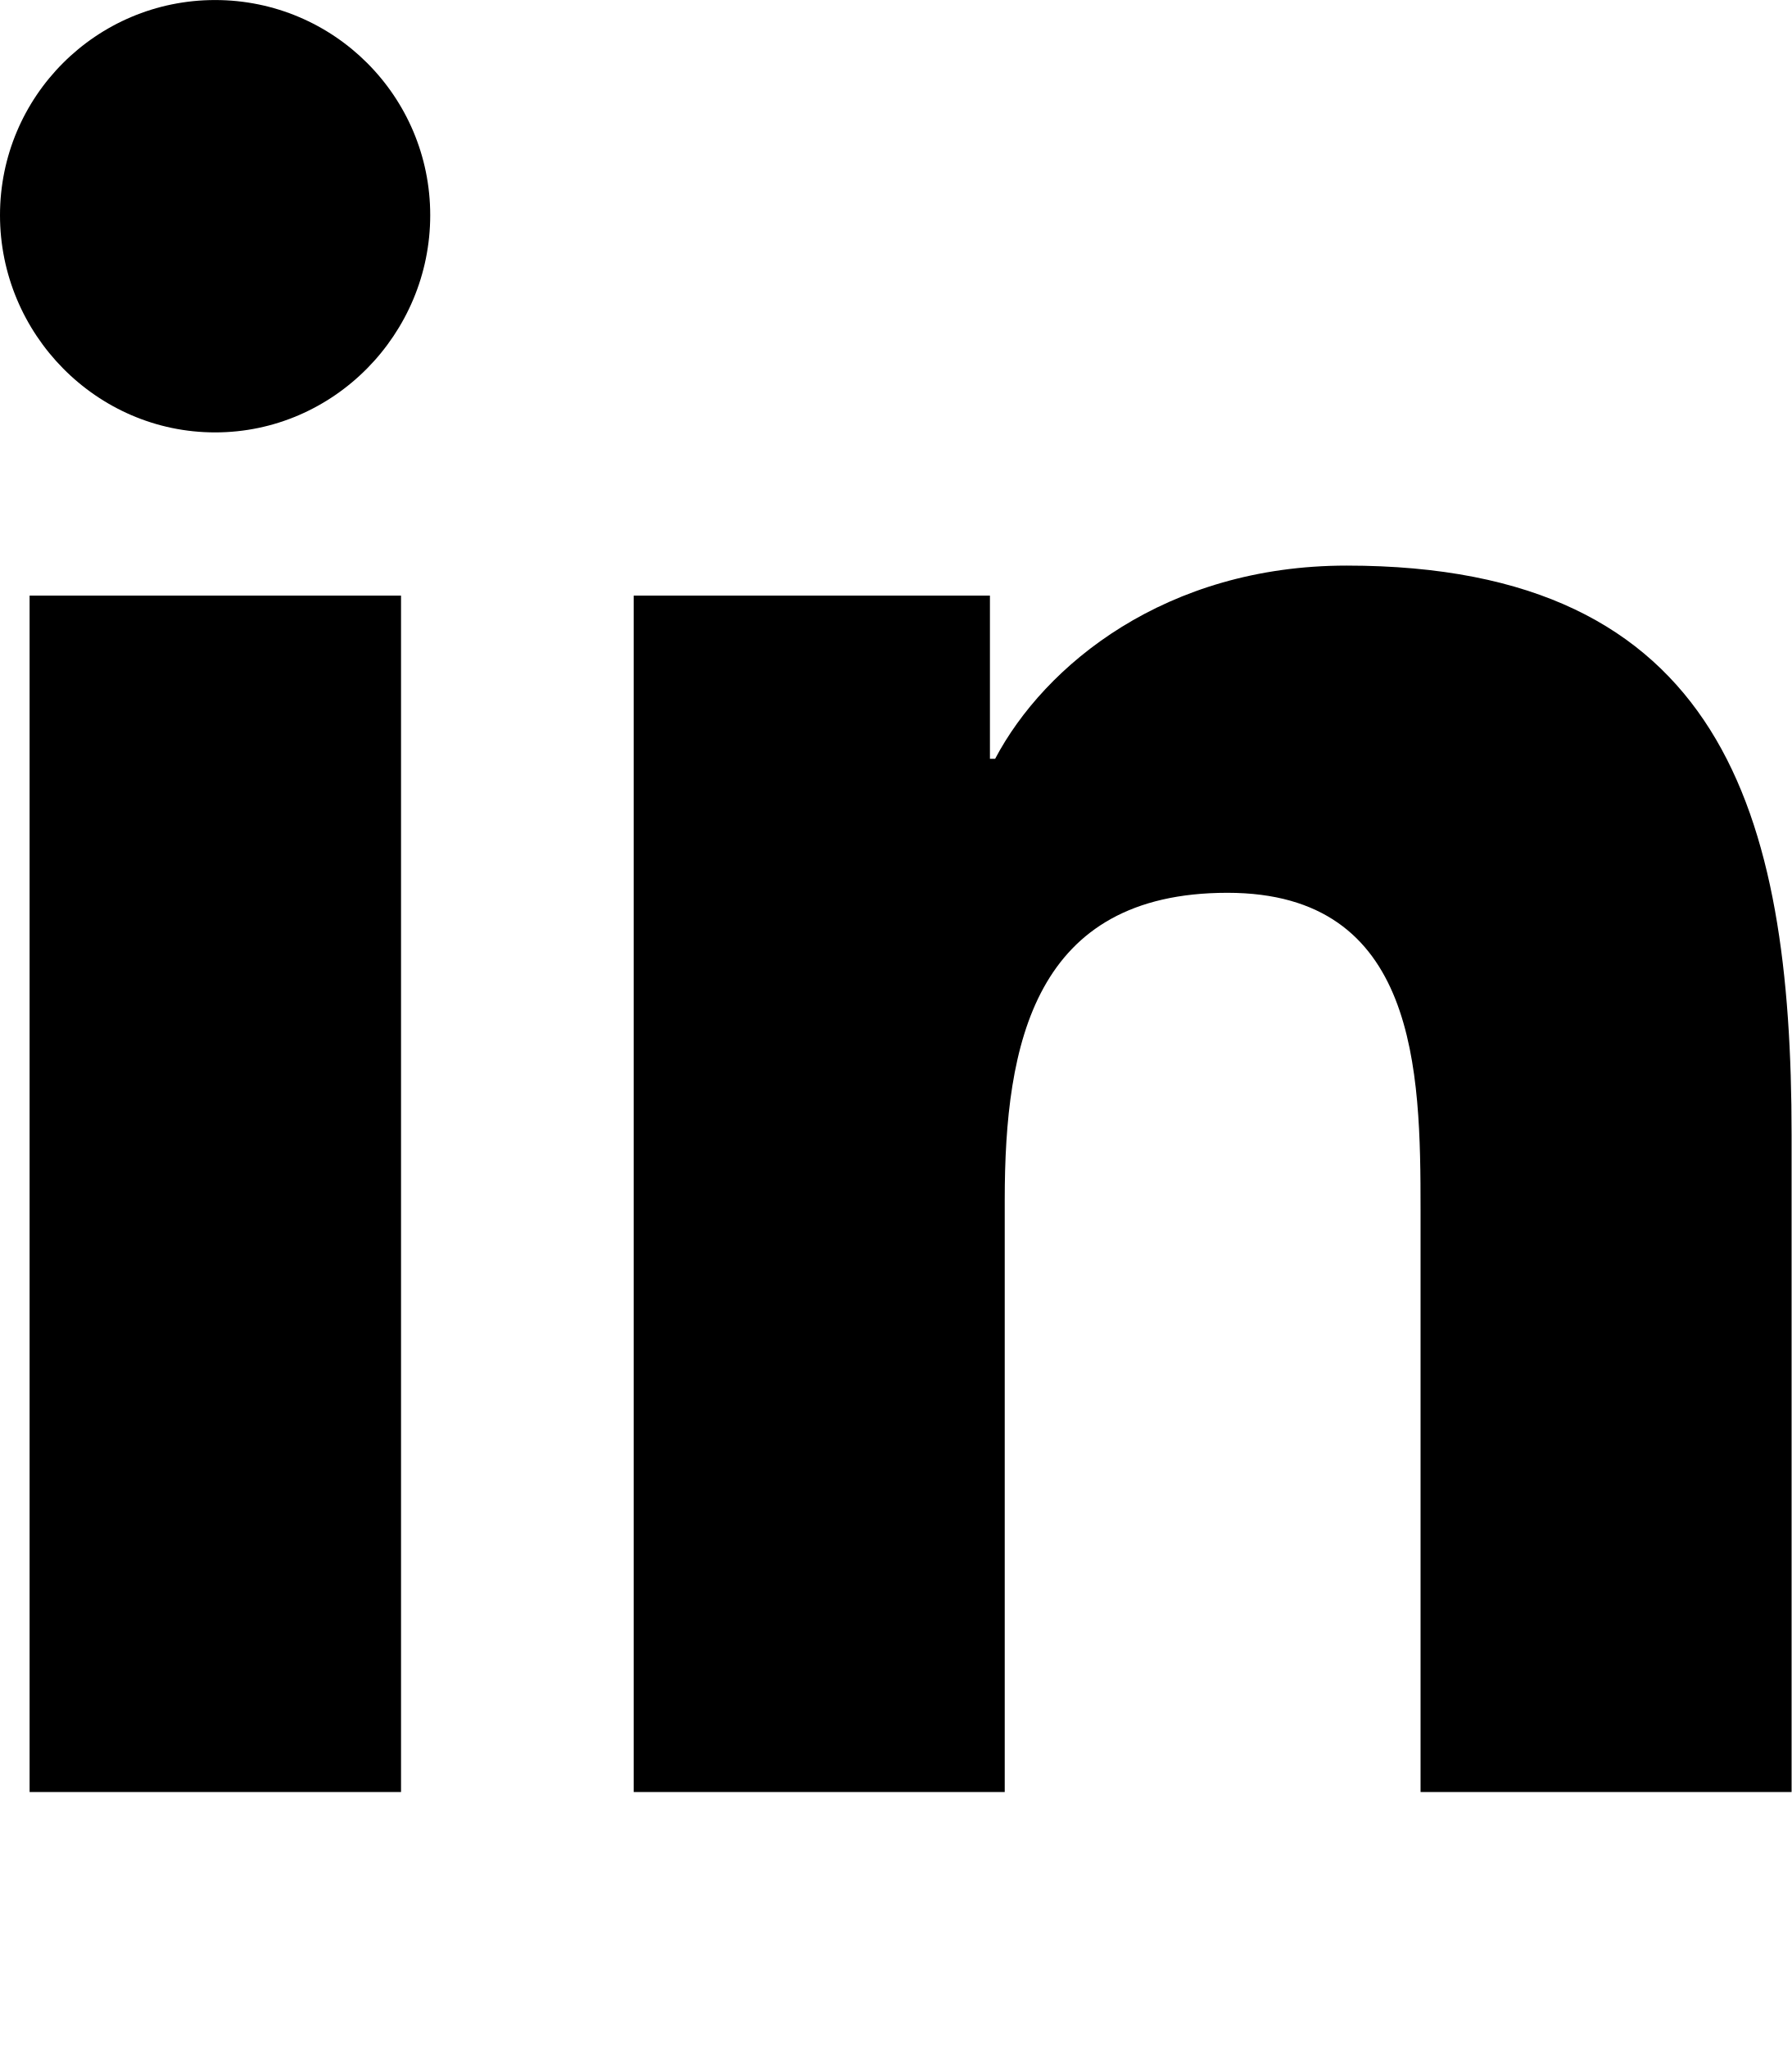
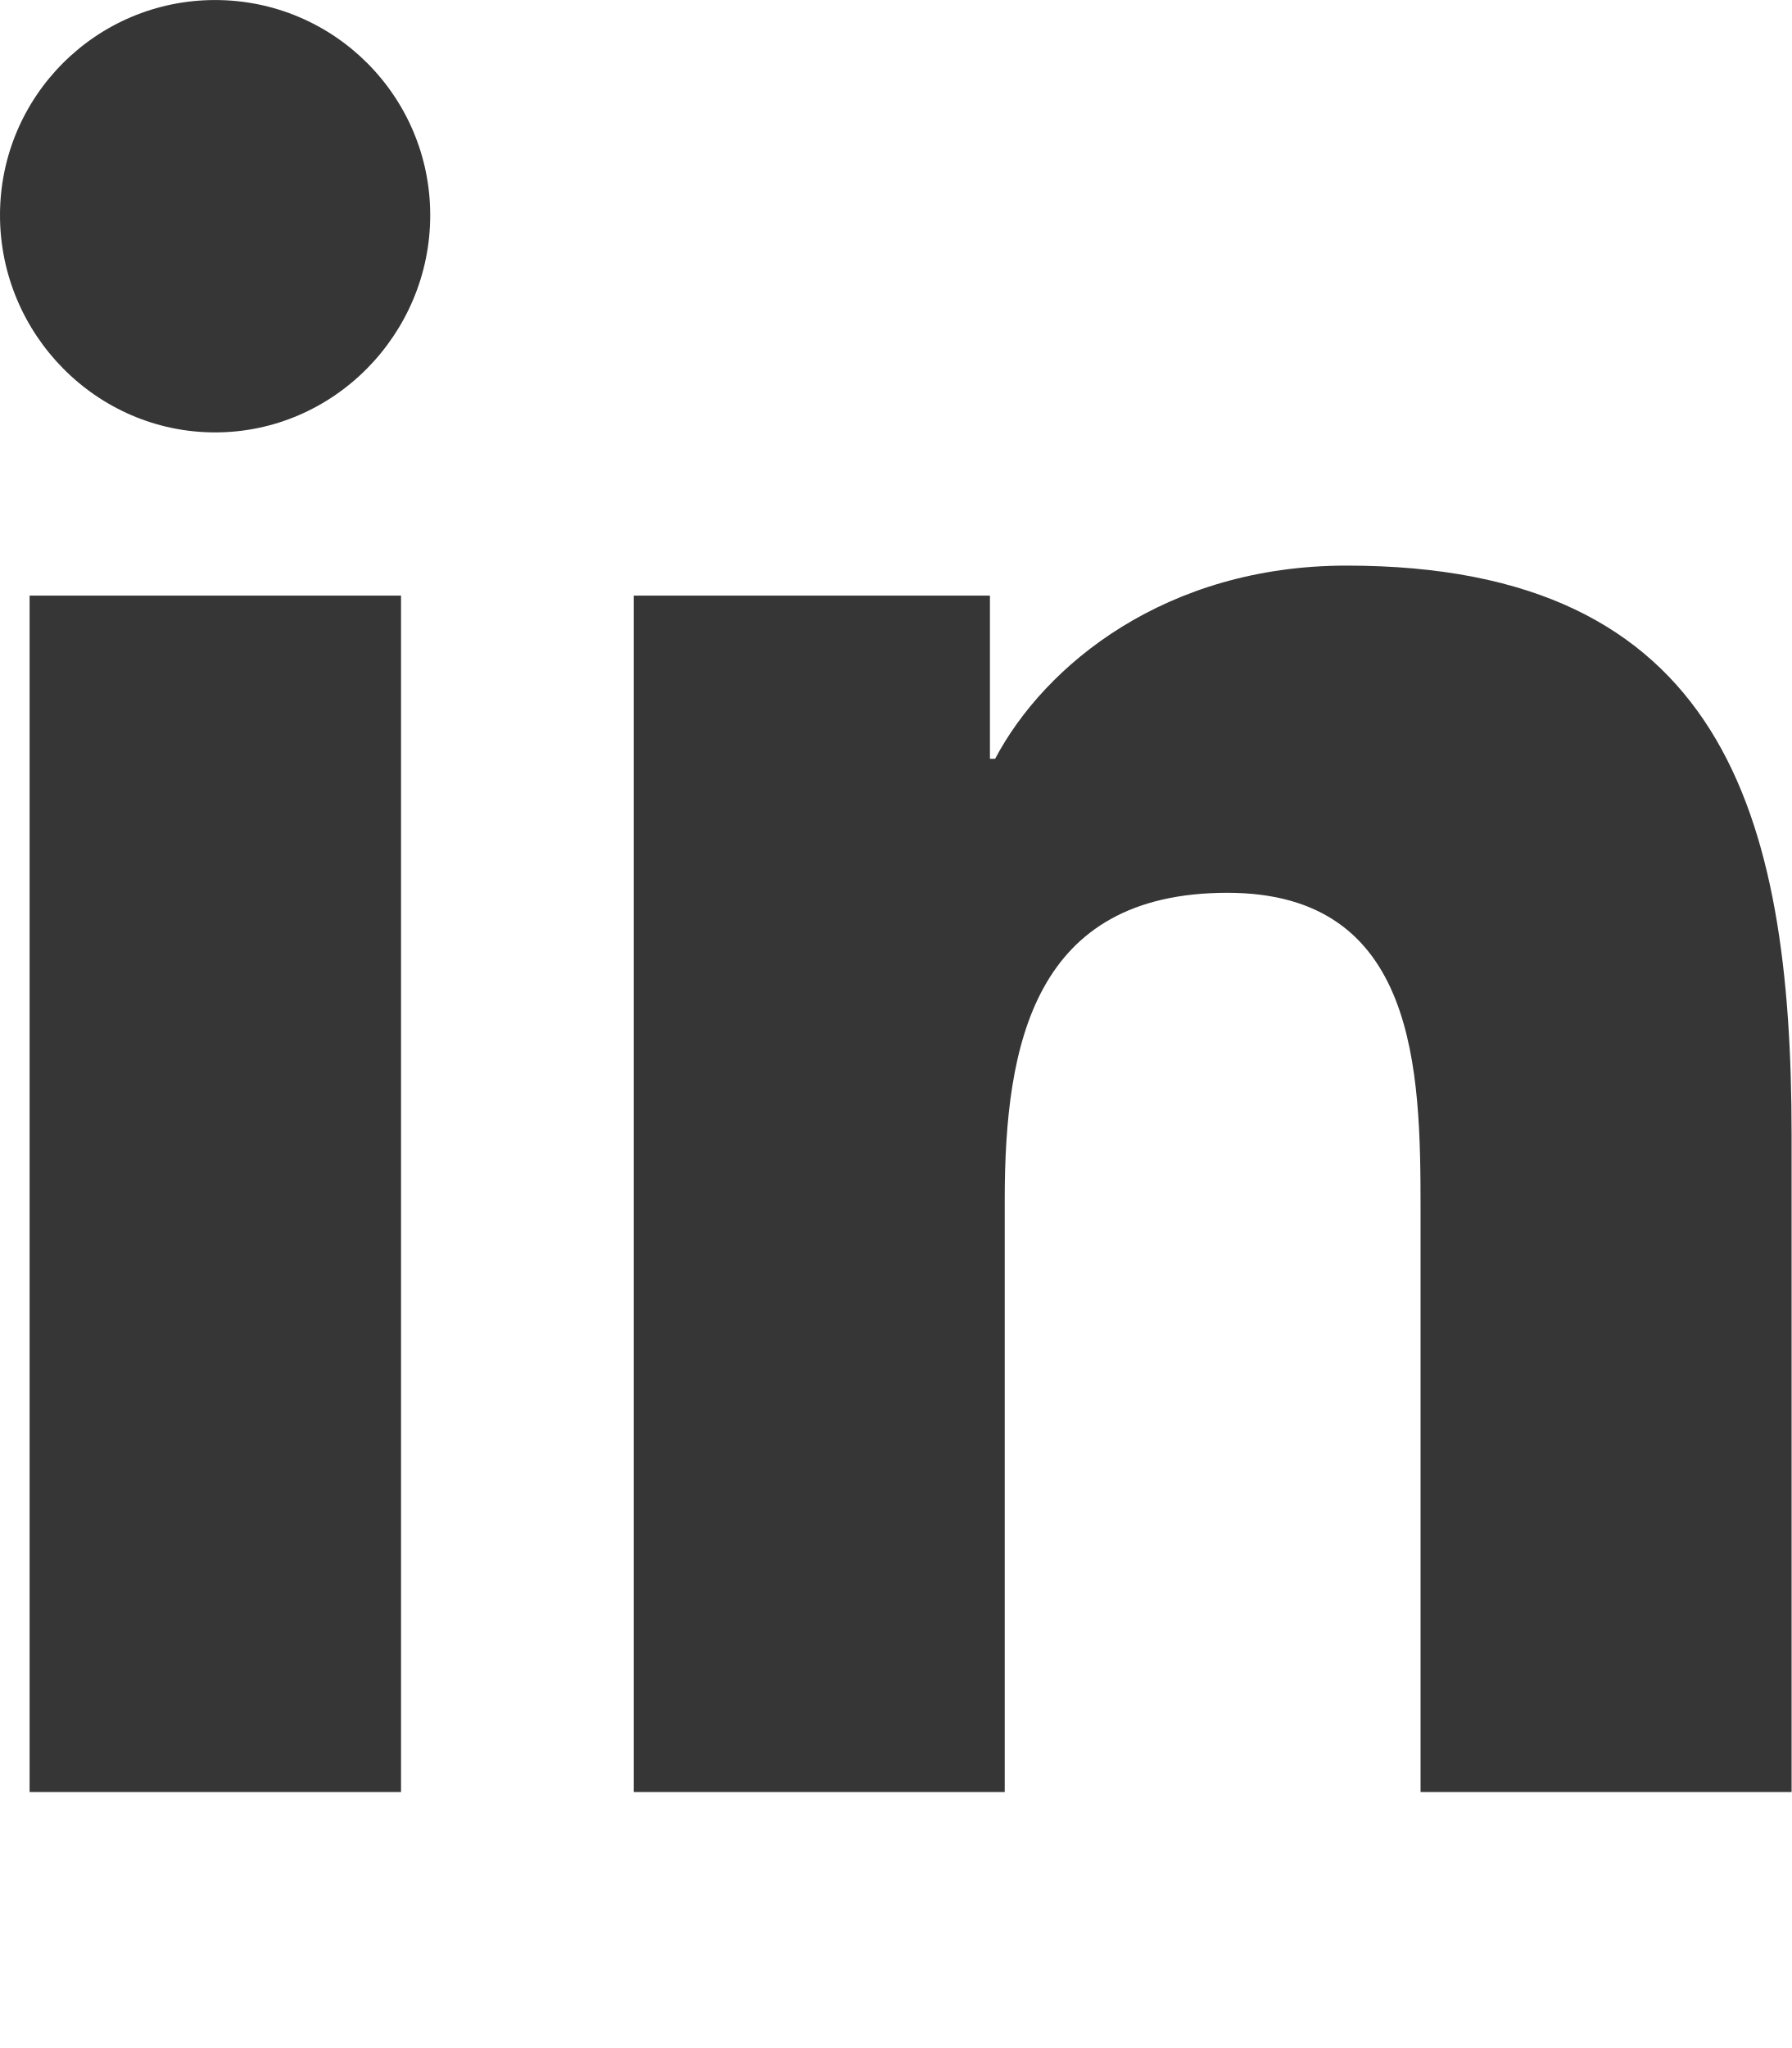
<svg xmlns="http://www.w3.org/2000/svg" aria-hidden="true" focusable="false" data-prefix="fab" data-icon="linkedin-in" class="svg-inline--fa fa-linkedin-in fa-w-14" role="img" viewBox="0 0 448 512">
+   <style>
+     path {
+       fill: hsl(0, 0%, 21%);
+     }
+     @media (prefers-color-scheme: dark) {
+       path {
+         fill: hsl(0, 0%, 75%);
+       }
+     }
+   </style>
  <path fill="currentColor" d="M100.28 448H7.4V148.9h92.88zM53.79 108.1C24.09 108.1 0 83.5 0 53.8a53.79 53.79 0 0 1 107.58 0c0 29.7-24.1 54.3-53.79 54.3zM447.9 448h-92.68V302.4c0-34.7-.7-79.2-48.29-79.2-48.29 0-55.69 37.7-55.69 76.7V448h-92.78V148.9h89.08v40.8h1.3c12.4-23.5 42.69-48.3 87.88-48.3 94 0 111.28 61.9 111.28 142.3V448z" />
</svg>
